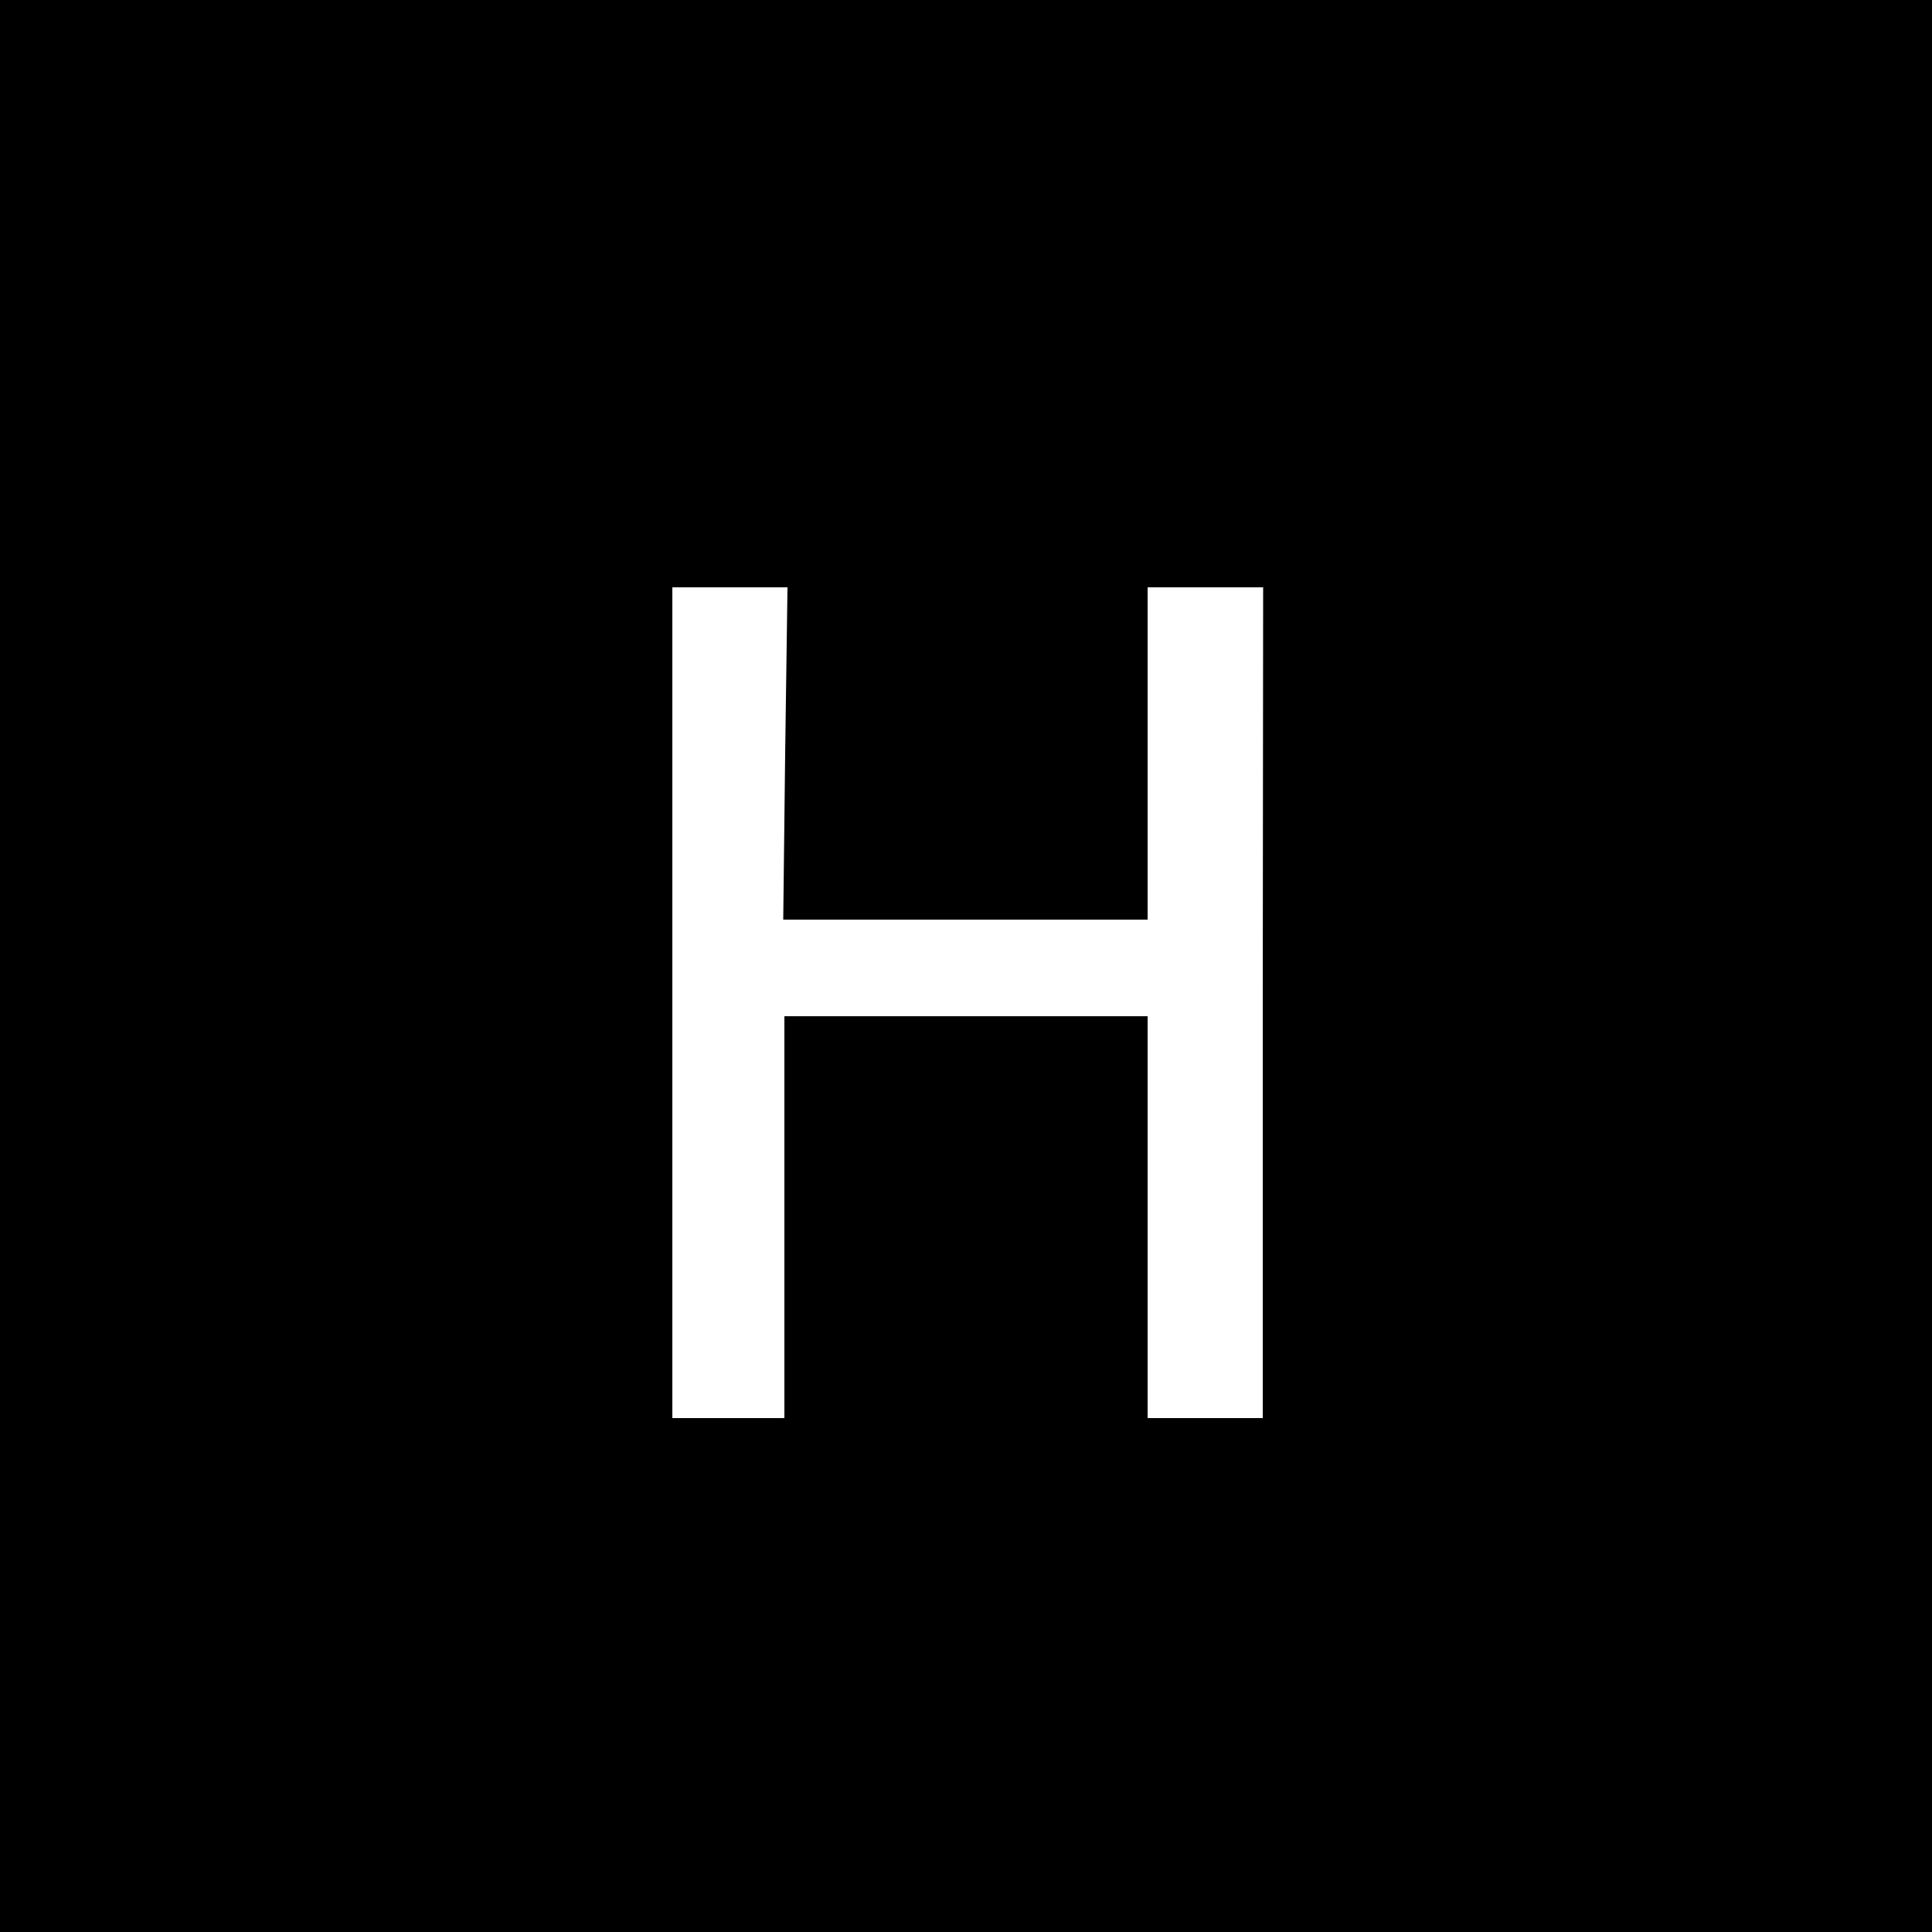
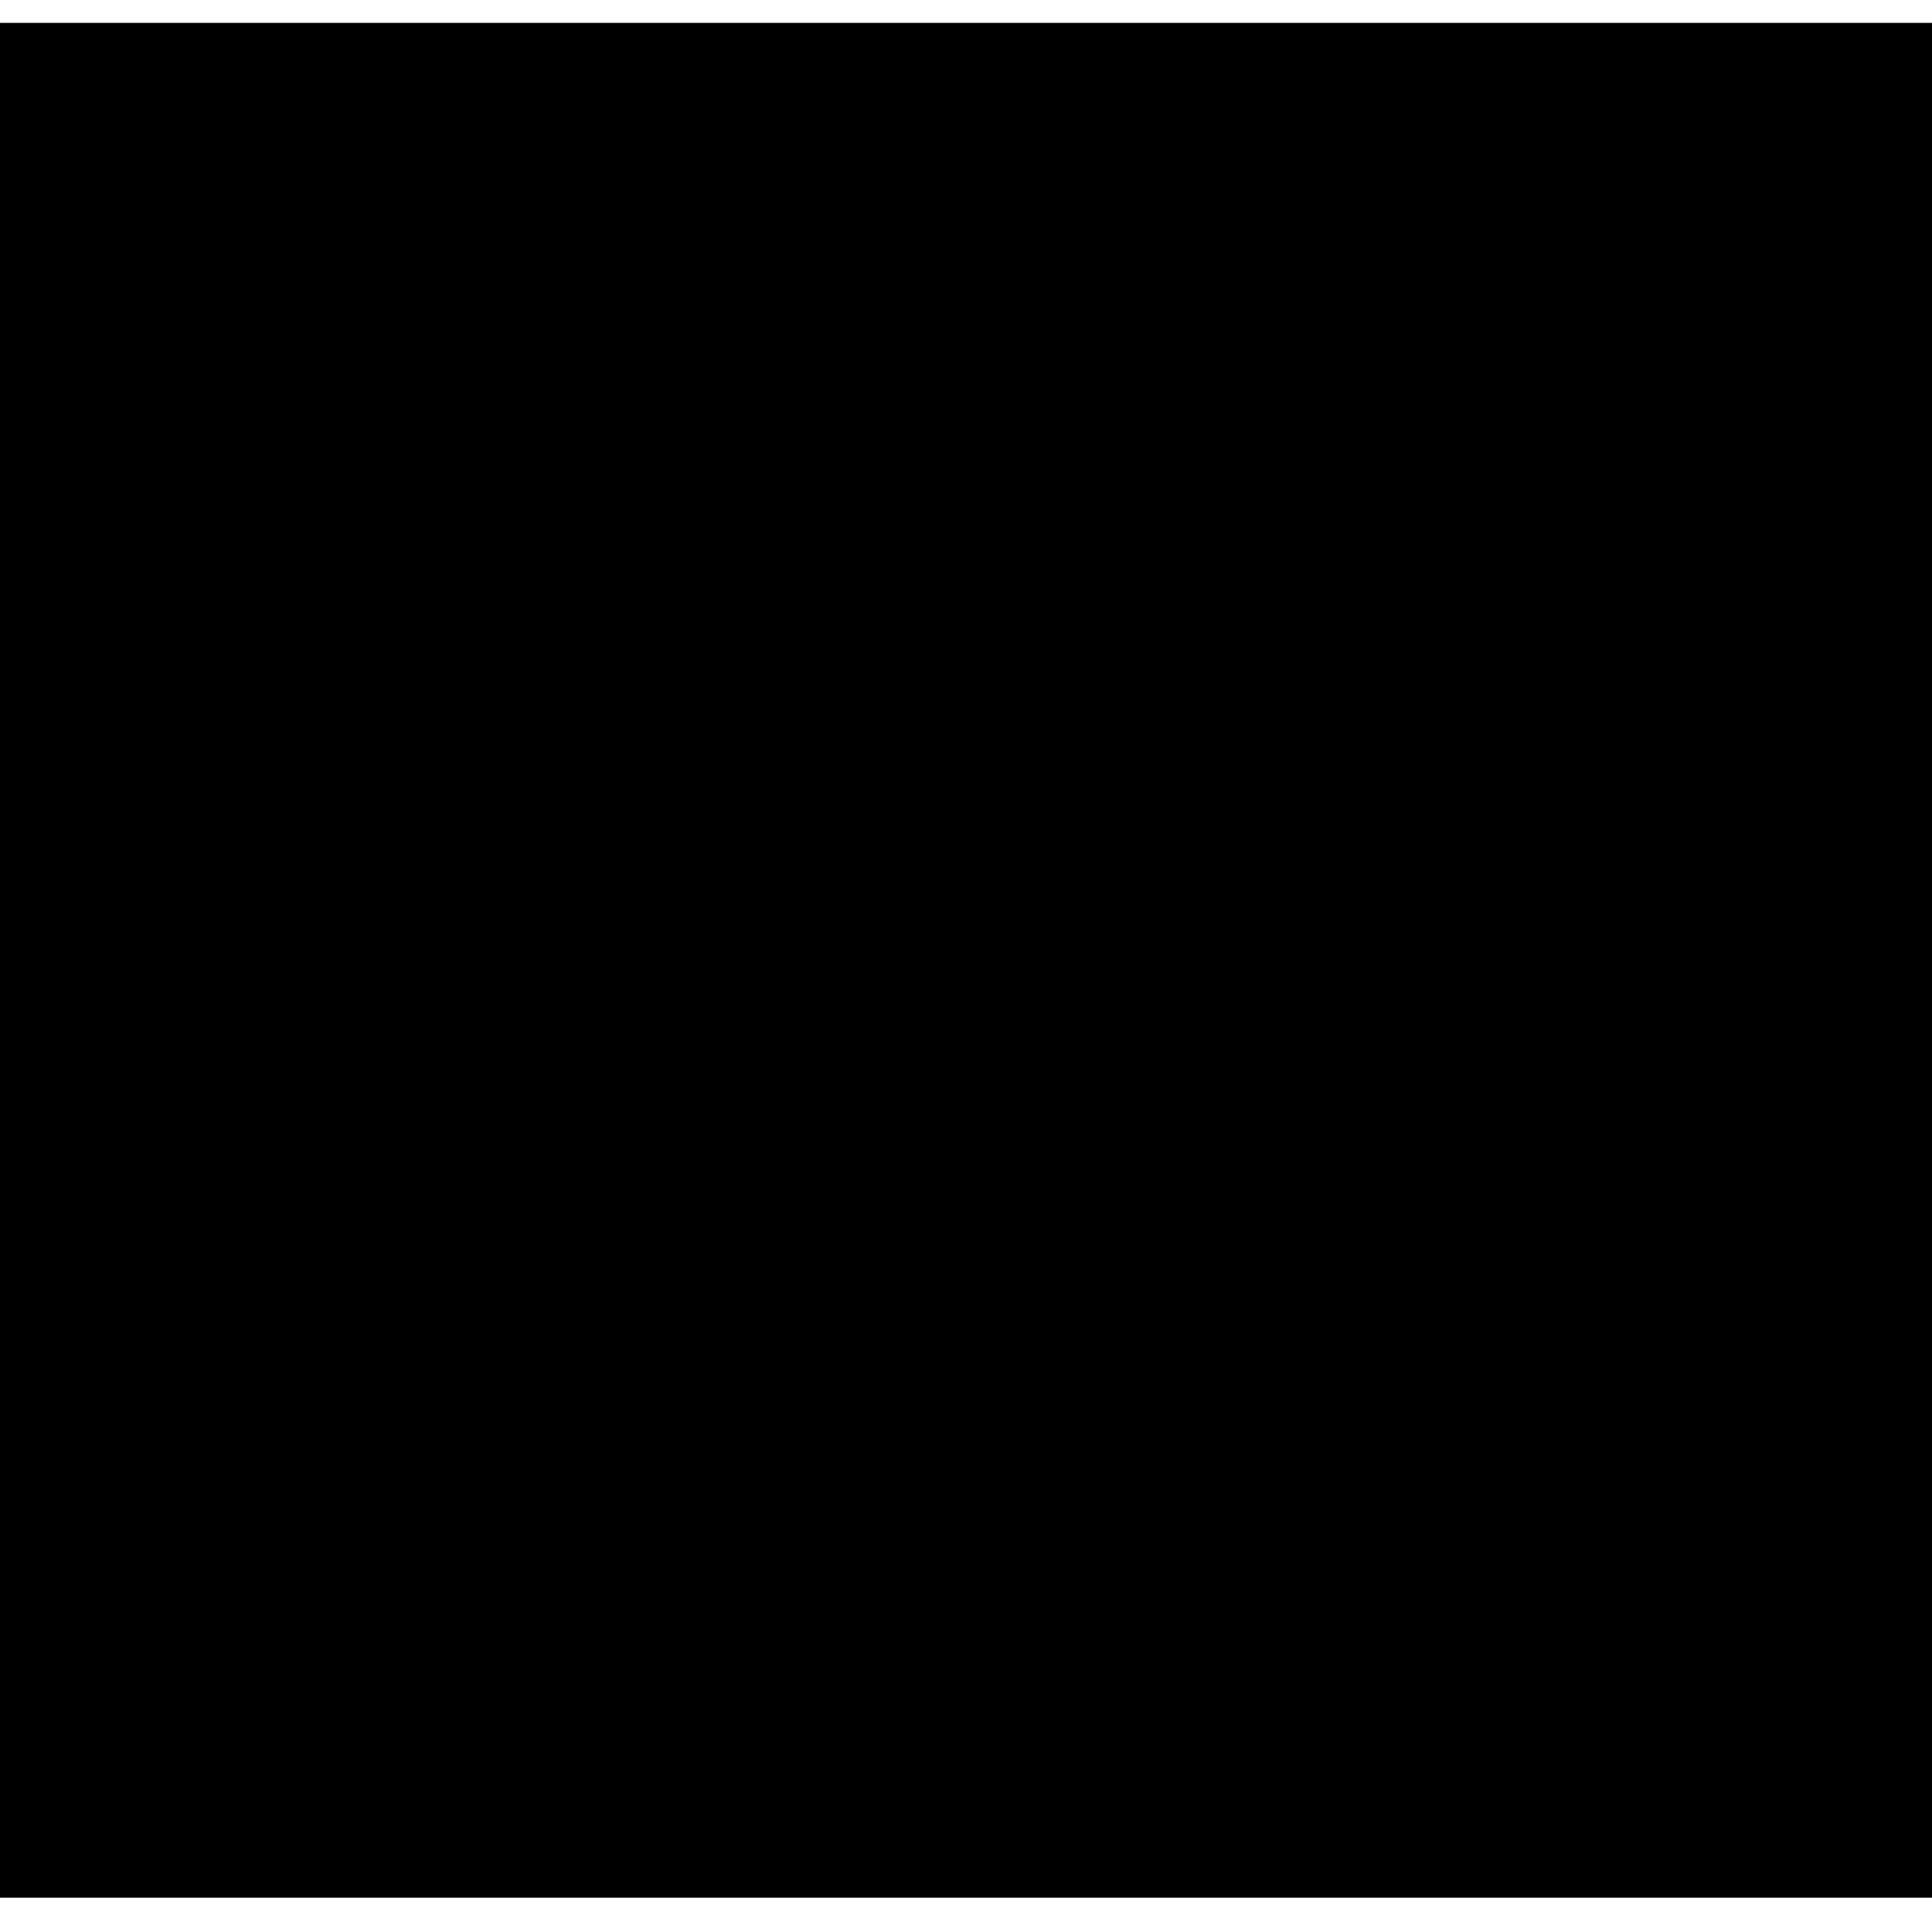
- <svg xmlns="http://www.w3.org/2000/svg" version="1" width="666.667" height="666.667" viewBox="0 0 500 500">
-   <path d="M0 250v250h500V0H0v250zm203.2-55l-.5 43H297v-86h29.9l-.1 107.5V367H297V263h-94v104h-29V152h29.8l-.6 43z" />
+ <svg xmlns="http://www.w3.org/2000/svg" version="1.0" width="169pt" height="169pt" viewBox="0 0 169 169" preserveAspectRatio="xMidYMid meet">
+   <g transform="translate(0,169) scale(0.1,-0.1)" fill="#000000" stroke="none">
+     <path d="M0 850 l0 -820 845 0 845 0 0 820 0 820 -845 0 -845 0 0 -820z" />
+   </g>
</svg>
